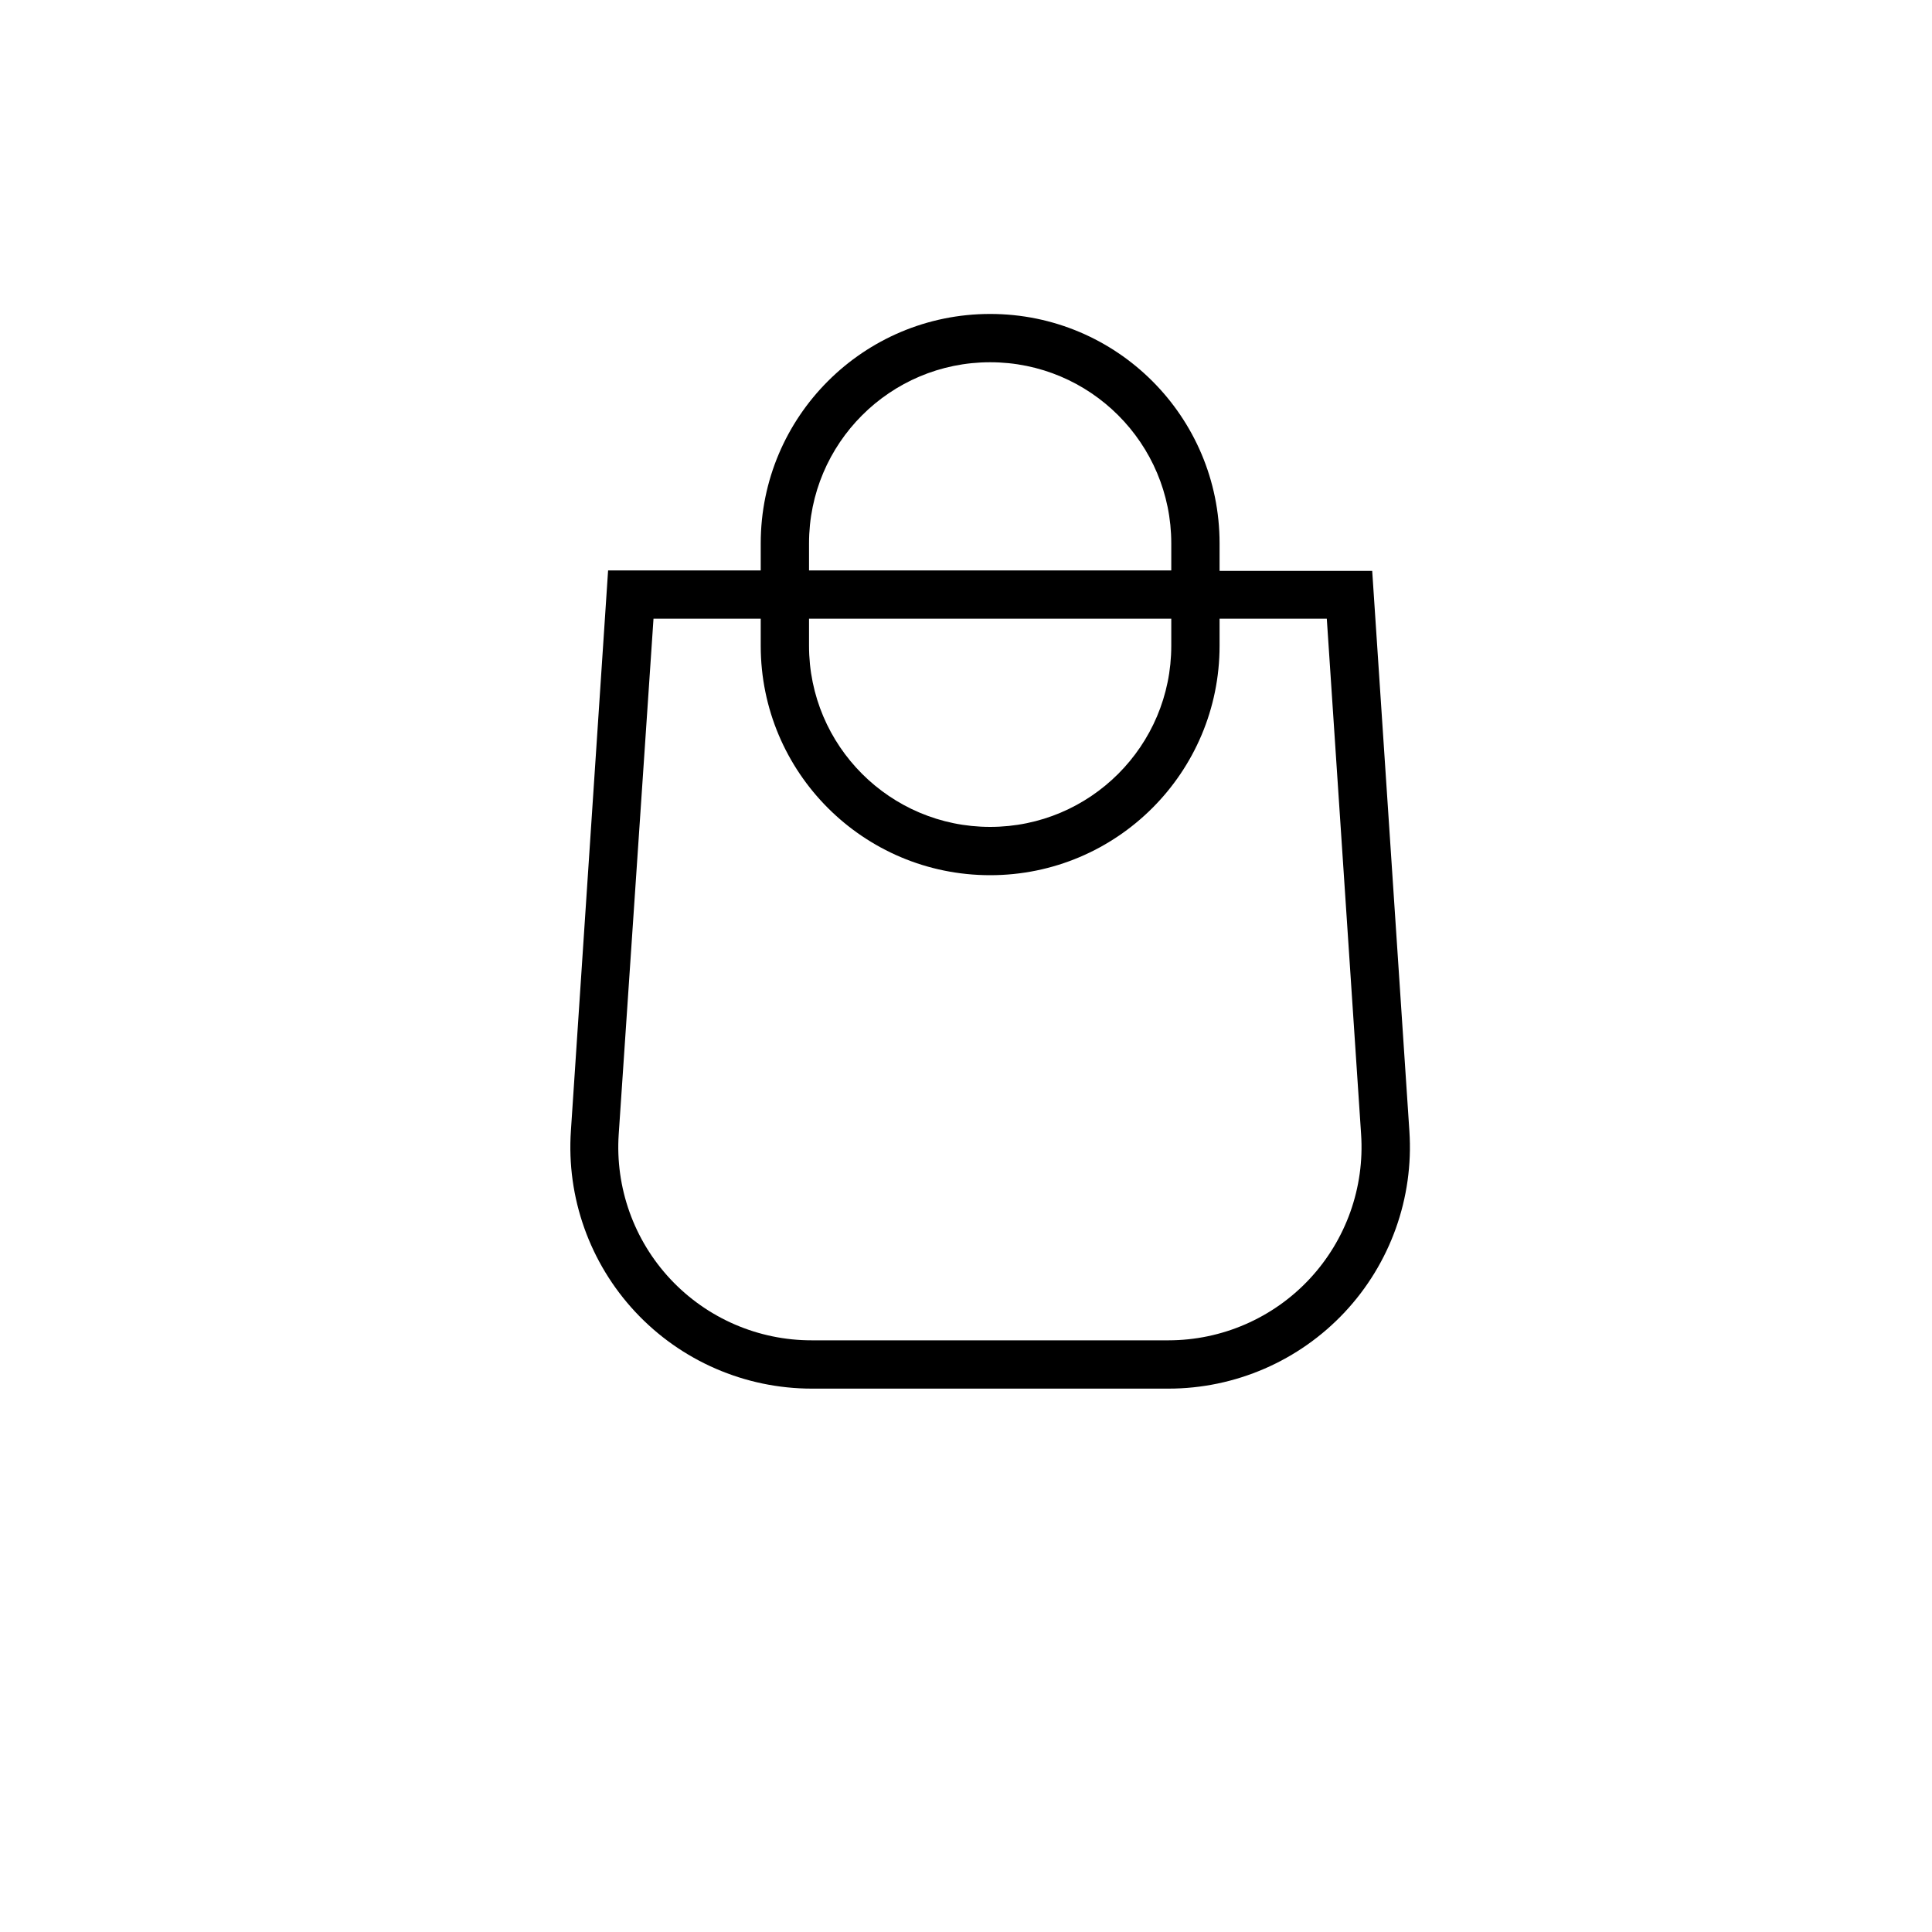
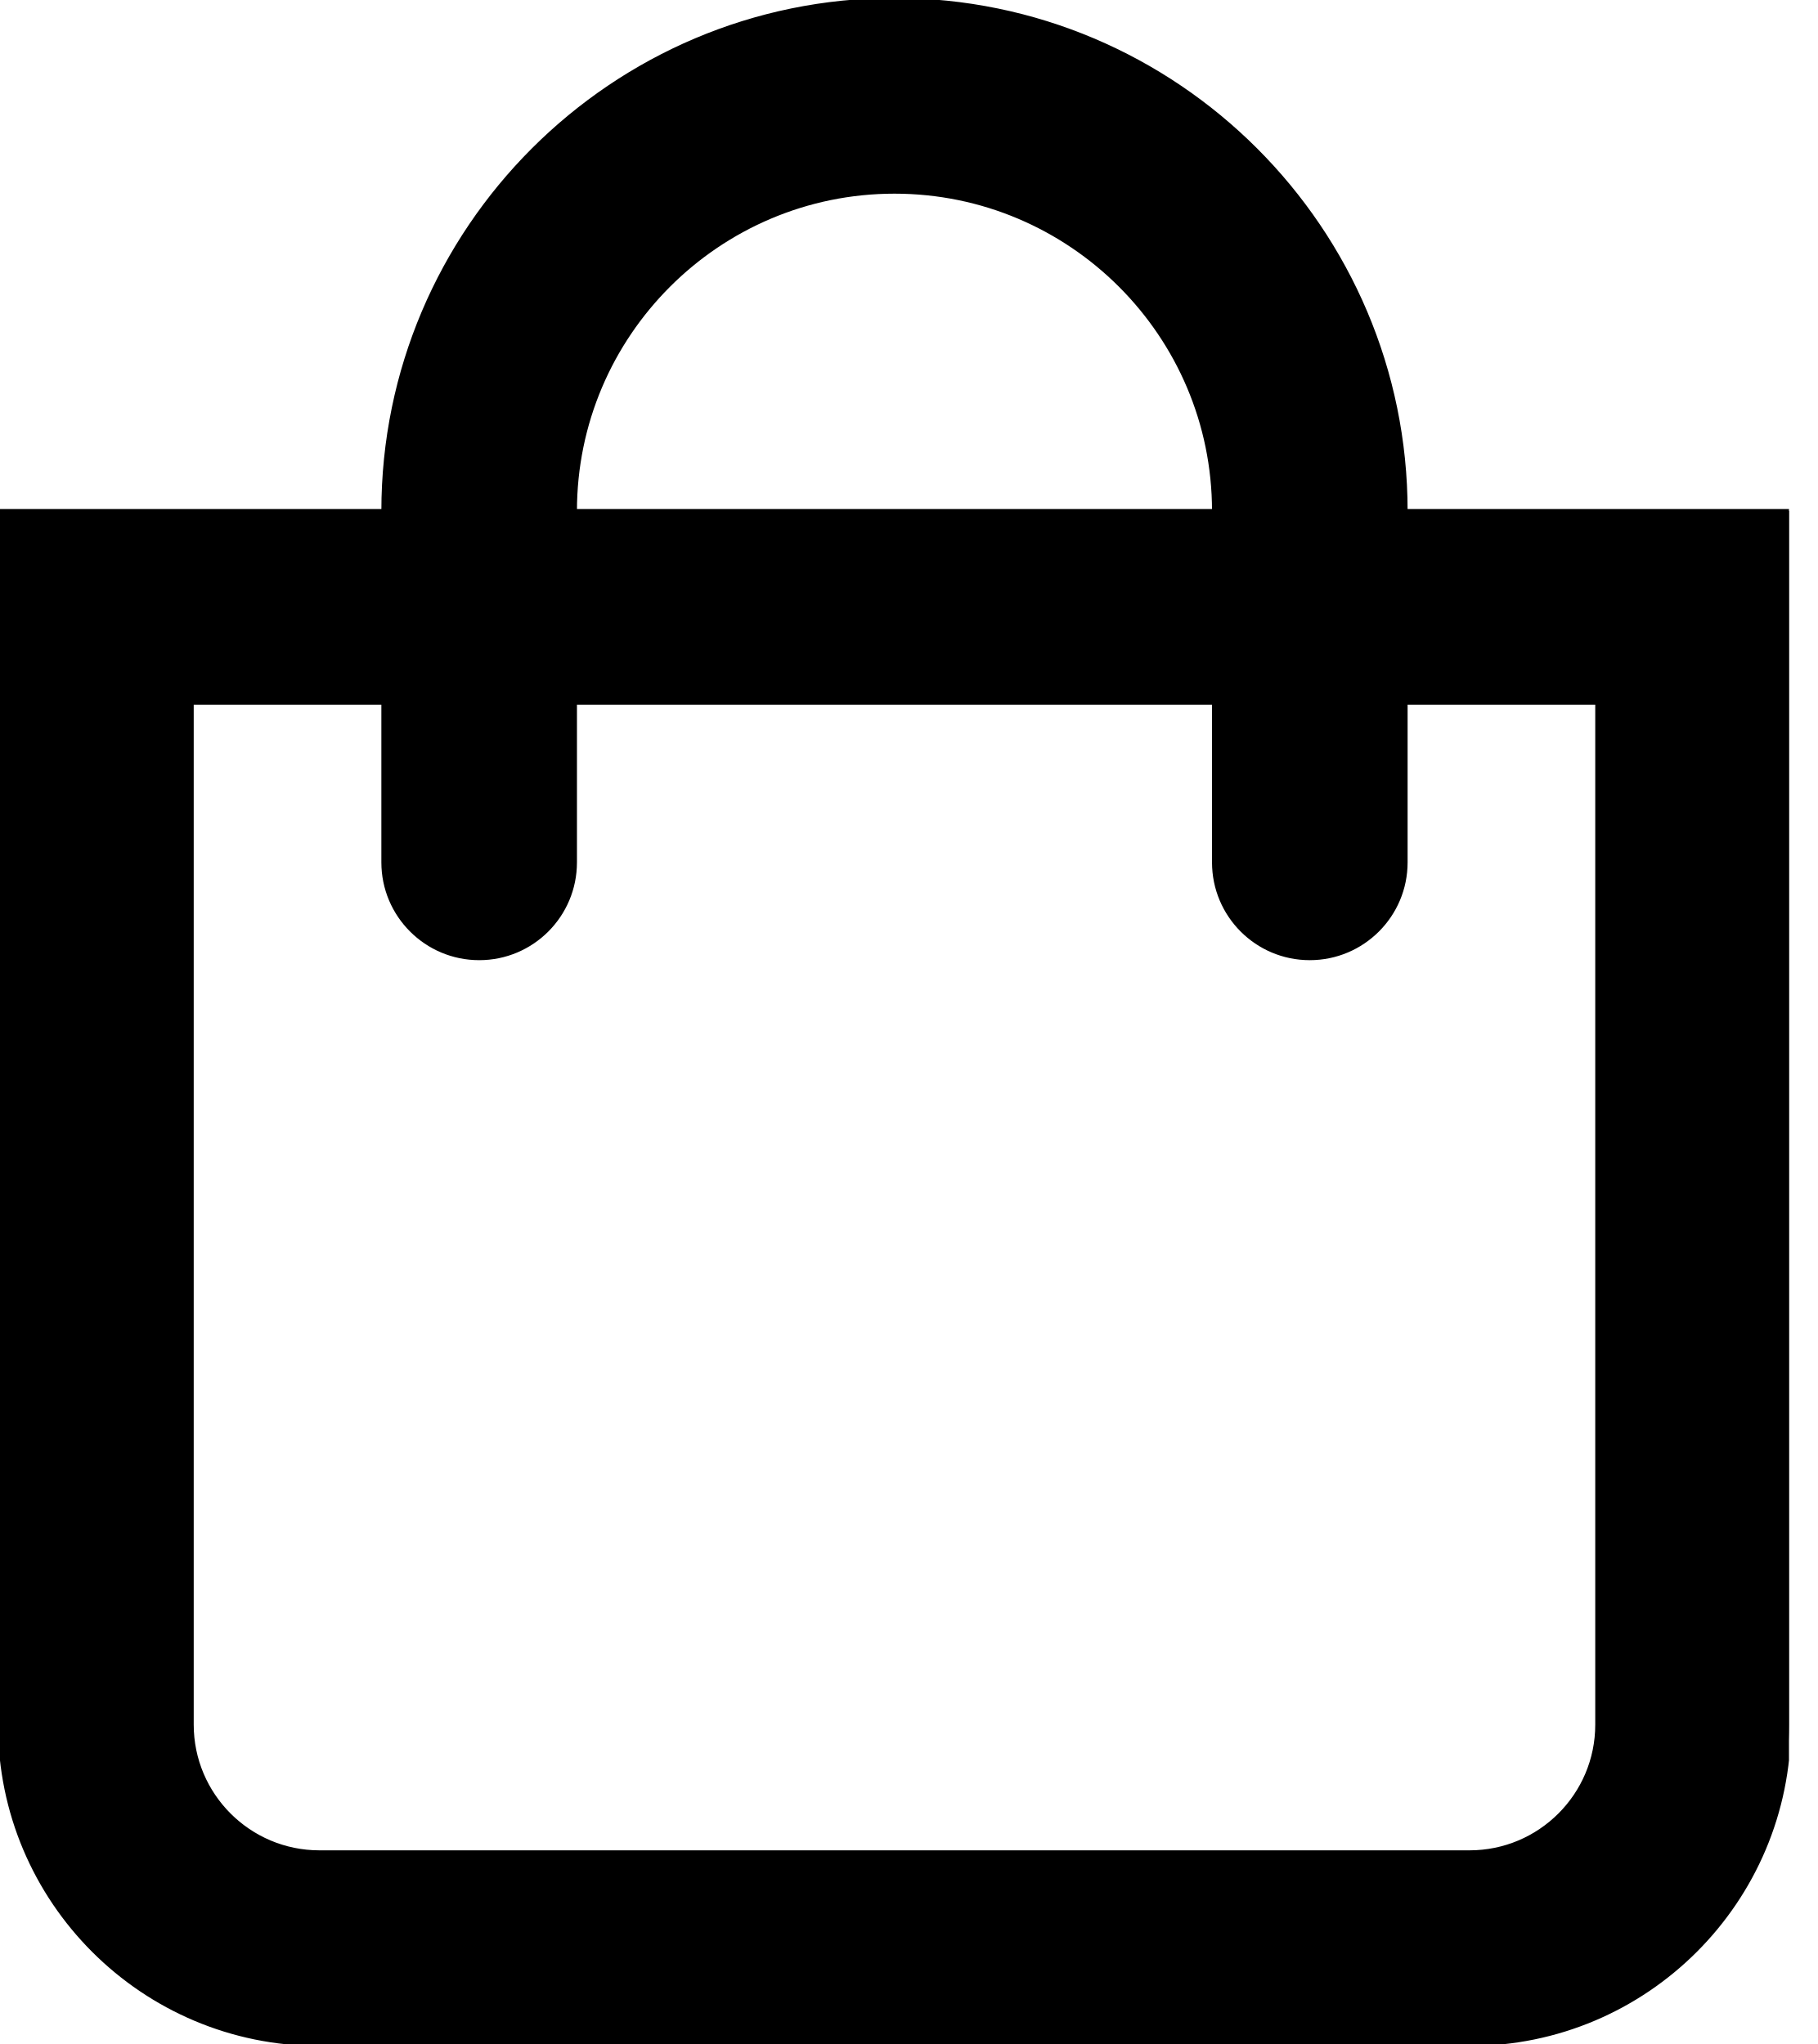
- <svg xmlns="http://www.w3.org/2000/svg" fill="none" class="icon icon-cart" viewBox="0 0 40 40">
-   <path fill="currentColor" fill-rule="evenodd" d="M20.5 6.5a4.75 4.75 0 0 0-4.75 4.75v.56h-3.16l-.77 11.6a5 5 0 0 0 4.99 5.34h7.38a5 5 0 0 0 4.99-5.33l-.77-11.6h-3.16v-.57A4.75 4.75 0 0 0 20.5 6.5m3.75 5.31v-.56a3.75 3.75 0 1 0-7.5 0v.56zm-7.5 1h7.5v.56a3.75 3.75 0 1 1-7.5 0zm-1 0v.56a4.75 4.75 0 1 0 9.5 0v-.56h2.22l.71 10.67a4 4 0 0 1-3.99 4.27h-7.38a4 4 0 0 1-4-4.27l.72-10.67z" />
+ <svg xmlns="http://www.w3.org/2000/svg" class="icon icon-cart" width="16" height="18" viewBox="0 0 16 18" fill="none">
+   <g clip-path="url(#clip0_12195_119)">
+     <path d="M12.375 4.5C12.375 2.019 10.356 0 7.875 0C5.394 0 3.375 2.019 3.375 4.5H0V15.188C0 16.741 1.259 18 2.812 18H12.938C14.491 18 15.75 16.741 15.75 15.188V4.5H12.375ZM7.875 1.688C9.426 1.688 10.688 2.949 10.688 4.5H5.062C5.062 2.949 6.324 1.688 7.875 1.688ZM14.062 15.188C14.062 15.808 13.558 16.312 12.938 16.312H2.812C2.192 16.312 1.688 15.808 1.688 15.188V6.188H3.375V7.594C3.375 8.06 3.753 8.438 4.219 8.438C4.685 8.438 5.062 8.06 5.062 7.594V6.188H10.688V7.594C10.688 8.06 11.065 8.438 11.531 8.438C11.997 8.438 12.375 8.06 12.375 7.594V6.188H14.062V15.188Z" fill="currentColor" stroke="currentColor" stroke-width="0.035" />
+   </g>
+   <defs>
+     <clipPath id="clip0_12195_119">
+       <rect width="15.75" height="18" fill="currentColor" />
+     </clipPath>
+   </defs>
</svg>
